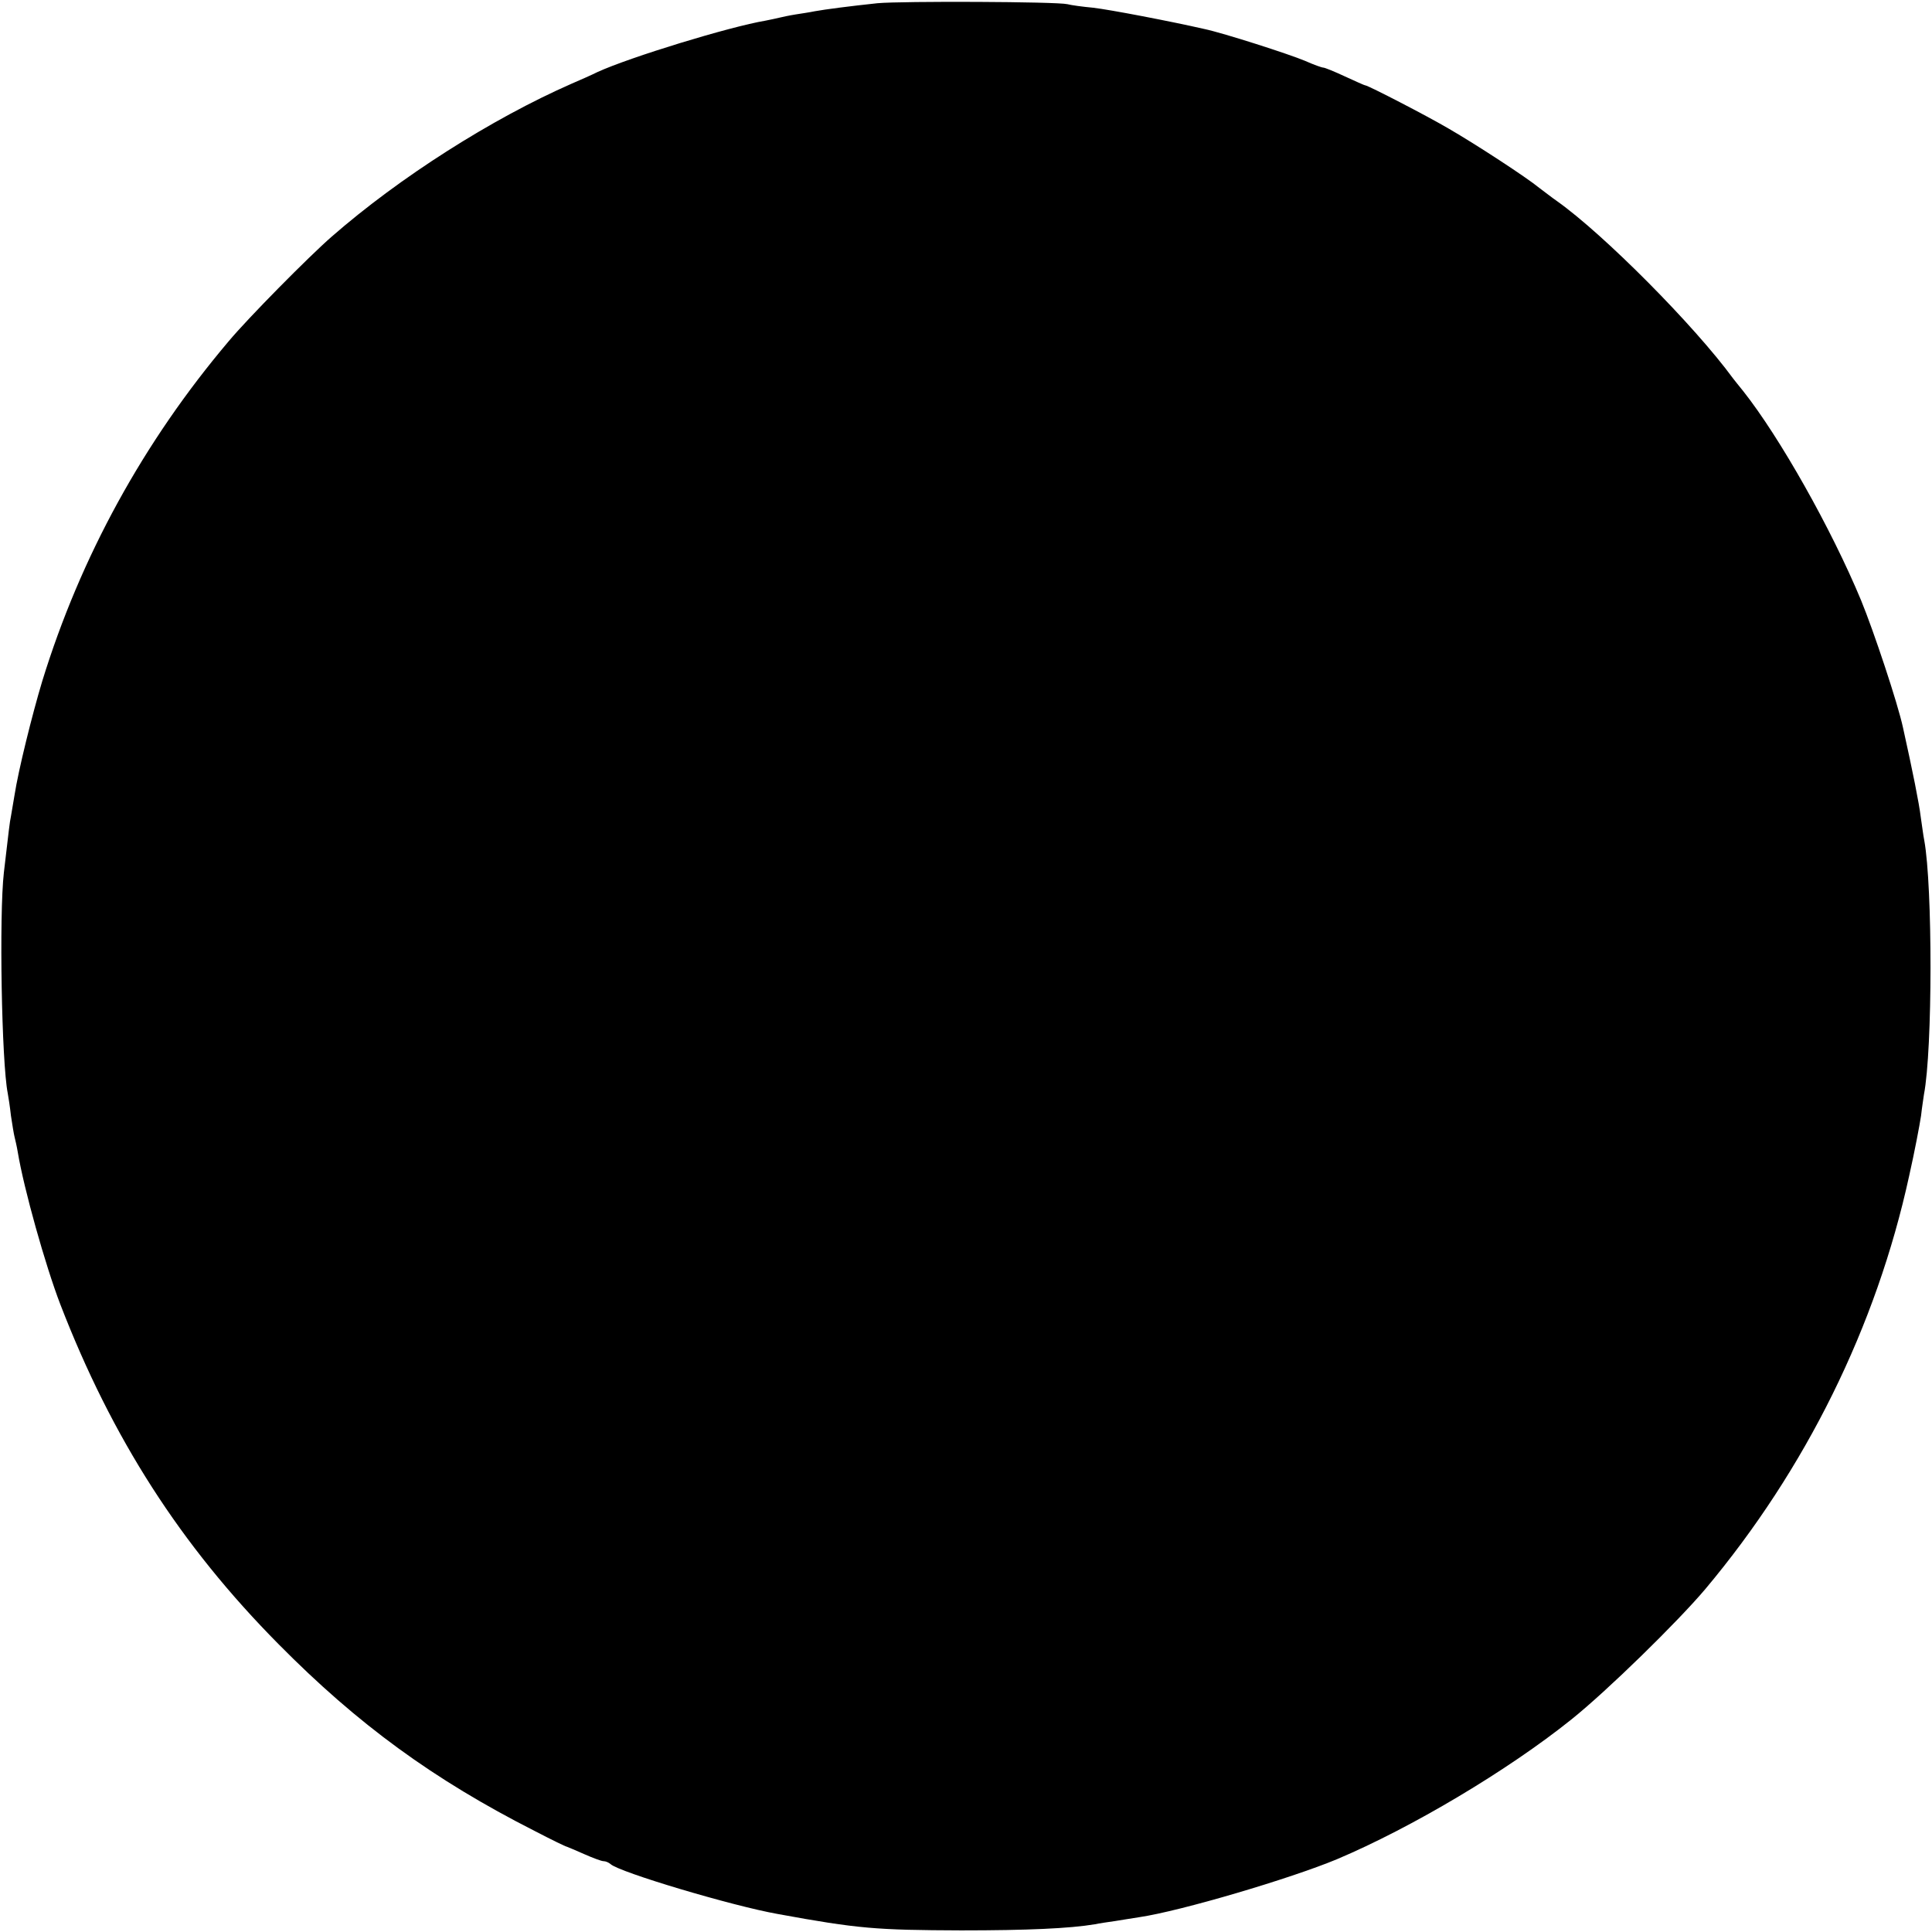
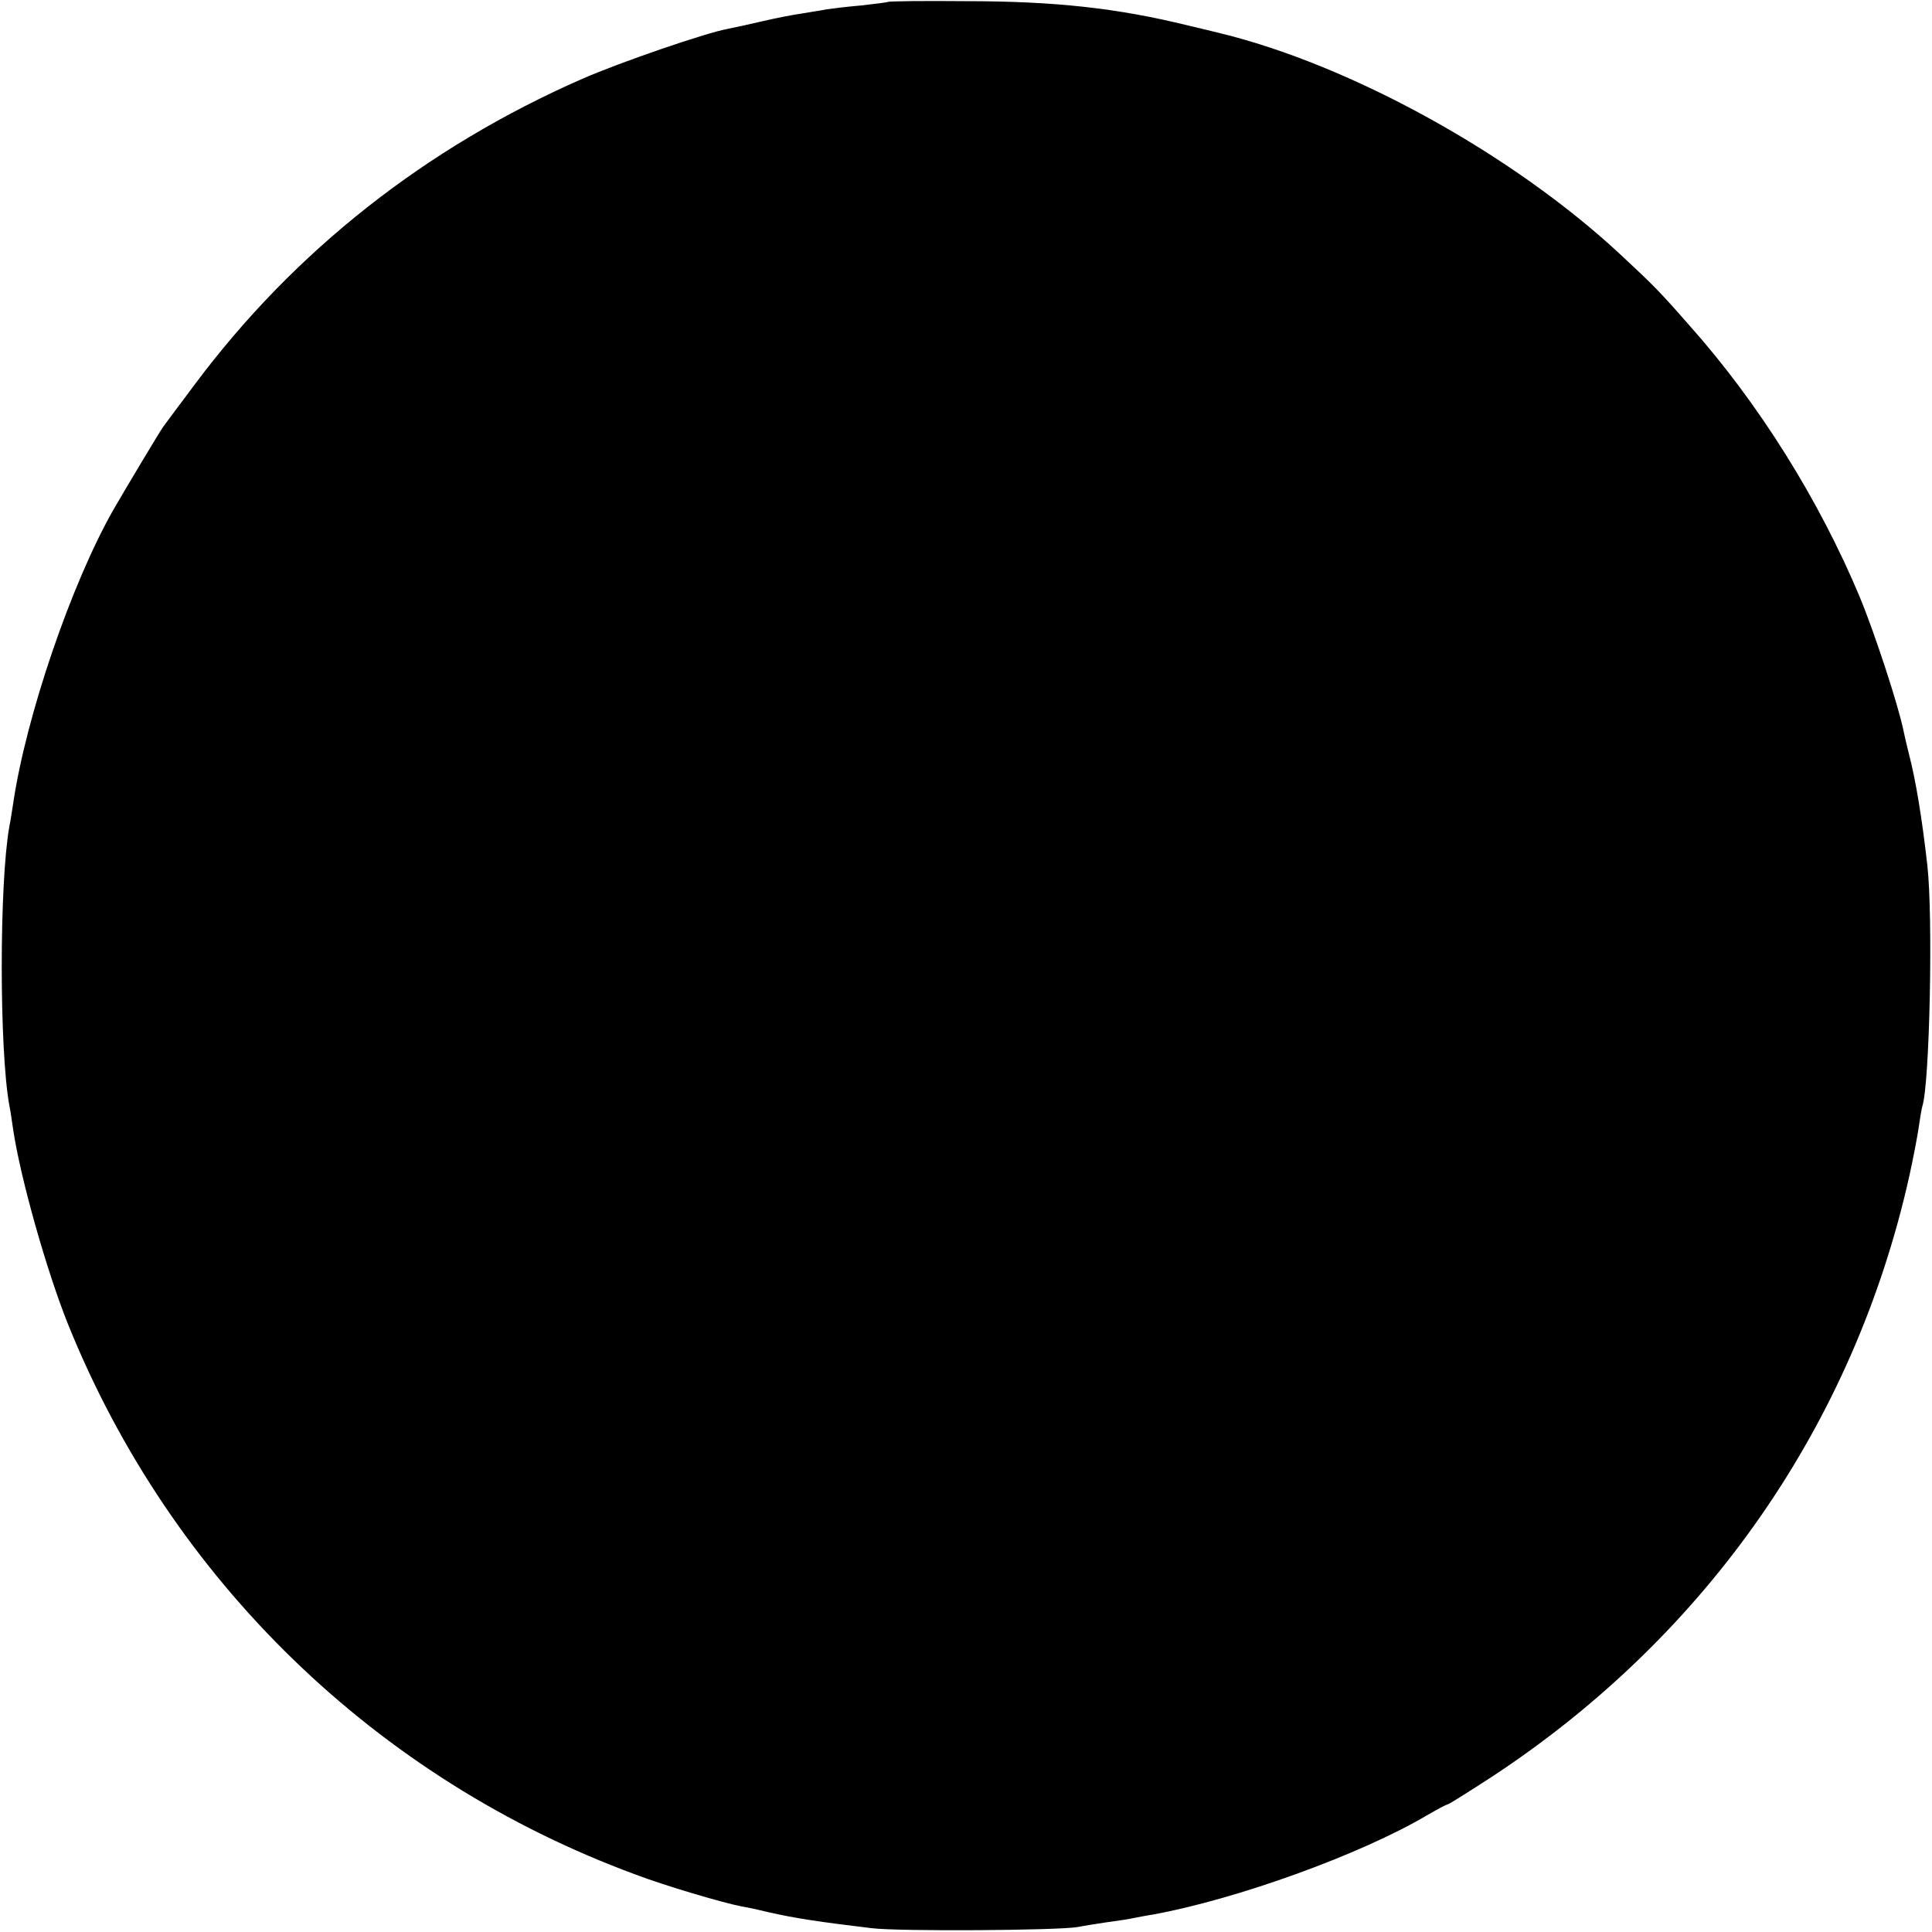
- <svg xmlns="http://www.w3.org/2000/svg" version="1.0" width="600pt" height="600pt" viewBox="0 0 600 600" preserveAspectRatio="xMidYMid meet">
-   <g transform="translate(0,600) scale(0.1,-0.1)" fill="#000000" stroke="none">
-     <path d="M2725 5990 c-85 -9 -162 -19 -195 -25 -14 -3 -41 -7 -60 -10 -19 -3 -42 -8 -50 -10 -8 -2 -27 -6 -42 -9 -113 -19 -423 -114 -523 -160 -16 -8 -52 -24 -80 -36 -248 -109 -533 -290 -745 -475 -70 -61 -259 -252 -320 -325 -264 -312 -460 -669 -579 -1056 -31 -103 -74 -276 -86 -354 -4 -25 -9 -54 -11 -65 -4 -19 -6 -38 -22 -175 -15 -132 -7 -589 12 -685 2 -11 7 -42 10 -70 4 -27 9 -57 11 -65 2 -8 7 -29 10 -47 19 -115 86 -353 132 -473 161 -417 374 -749 678 -1056 246 -249 482 -421 795 -580 52 -27 97 -49 100 -49 3 -1 27 -11 54 -23 27 -12 54 -22 60 -22 7 0 16 -4 22 -9 26 -25 378 -130 519 -155 251 -46 306 -50 570 -51 205 0 338 6 415 19 14 3 42 7 63 10 20 3 54 9 75 12 129 19 470 120 614 180 232 98 531 276 728 434 110 88 329 302 416 405 312 372 531 815 633 1283 17 75 33 160 37 187 3 28 8 57 9 66 27 140 27 646 1 789 -3 14 -7 47 -11 73 -5 42 -25 142 -55 277 -16 75 -91 300 -130 395 -93 224 -253 507 -366 650 -14 17 -28 35 -32 40 -120 164 -401 447 -546 550 -16 11 -40 30 -55 41 -40 33 -198 136 -281 184 -68 40 -248 133 -260 135 -3 0 -31 13 -64 28 -32 15 -62 27 -66 27 -5 0 -30 9 -57 21 -50 21 -252 86 -313 99 -105 24 -293 60 -345 66 -33 3 -69 8 -80 11 -33 8 -515 10 -590 3z" />
+ <svg xmlns="http://www.w3.org/2000/svg" version="1.0" width="500pt" height="500pt" viewBox="0 0 500 500" preserveAspectRatio="xMidYMid meet">
+   <g transform="translate(0,500) scale(0.1,-0.1)" fill="#000000" stroke="none">
+     <path d="M2298 4995 c-2 -1 -32 -5 -68 -9 -36 -3 -76 -8 -90 -10 -14 -3 -43 -7 -65 -11 -22 -3 -68 -12 -102 -20 -35 -8 -75 -17 -91 -20 -55 -10 -277 -86 -375 -129 -404 -177 -745 -445 -1003 -791 -41 -55 -78 -104 -82 -110 -8 -11 -95 -156 -129 -215 -109 -192 -226 -535 -259 -760 -3 -19 -7 -46 -10 -60 -26 -148 -26 -575 0 -720 3 -14 7 -42 10 -63 19 -127 87 -367 142 -504 267 -662 798 -1177 1468 -1424 76 -29 225 -73 276 -83 14 -2 45 -9 70 -15 65 -15 131 -25 265 -41 70 -9 487 -6 535 3 14 3 47 8 73 12 27 4 59 8 70 11 12 2 35 7 50 9 219 40 539 156 710 257 26 15 50 28 53 28 3 0 57 34 120 75 554 366 932 911 1075 1550 11 50 22 108 25 130 3 22 7 45 9 52 19 58 28 489 13 623 -14 124 -30 221 -48 290 -5 19 -11 46 -14 60 -13 64 -74 251 -113 345 -105 251 -261 501 -441 703 -78 89 -92 103 -178 183 -279 260 -700 492 -1040 574 -11 3 -46 11 -79 19 -183 45 -345 63 -577 63 -108 1 -198 0 -200 -2z" />
  </g>
</svg>
